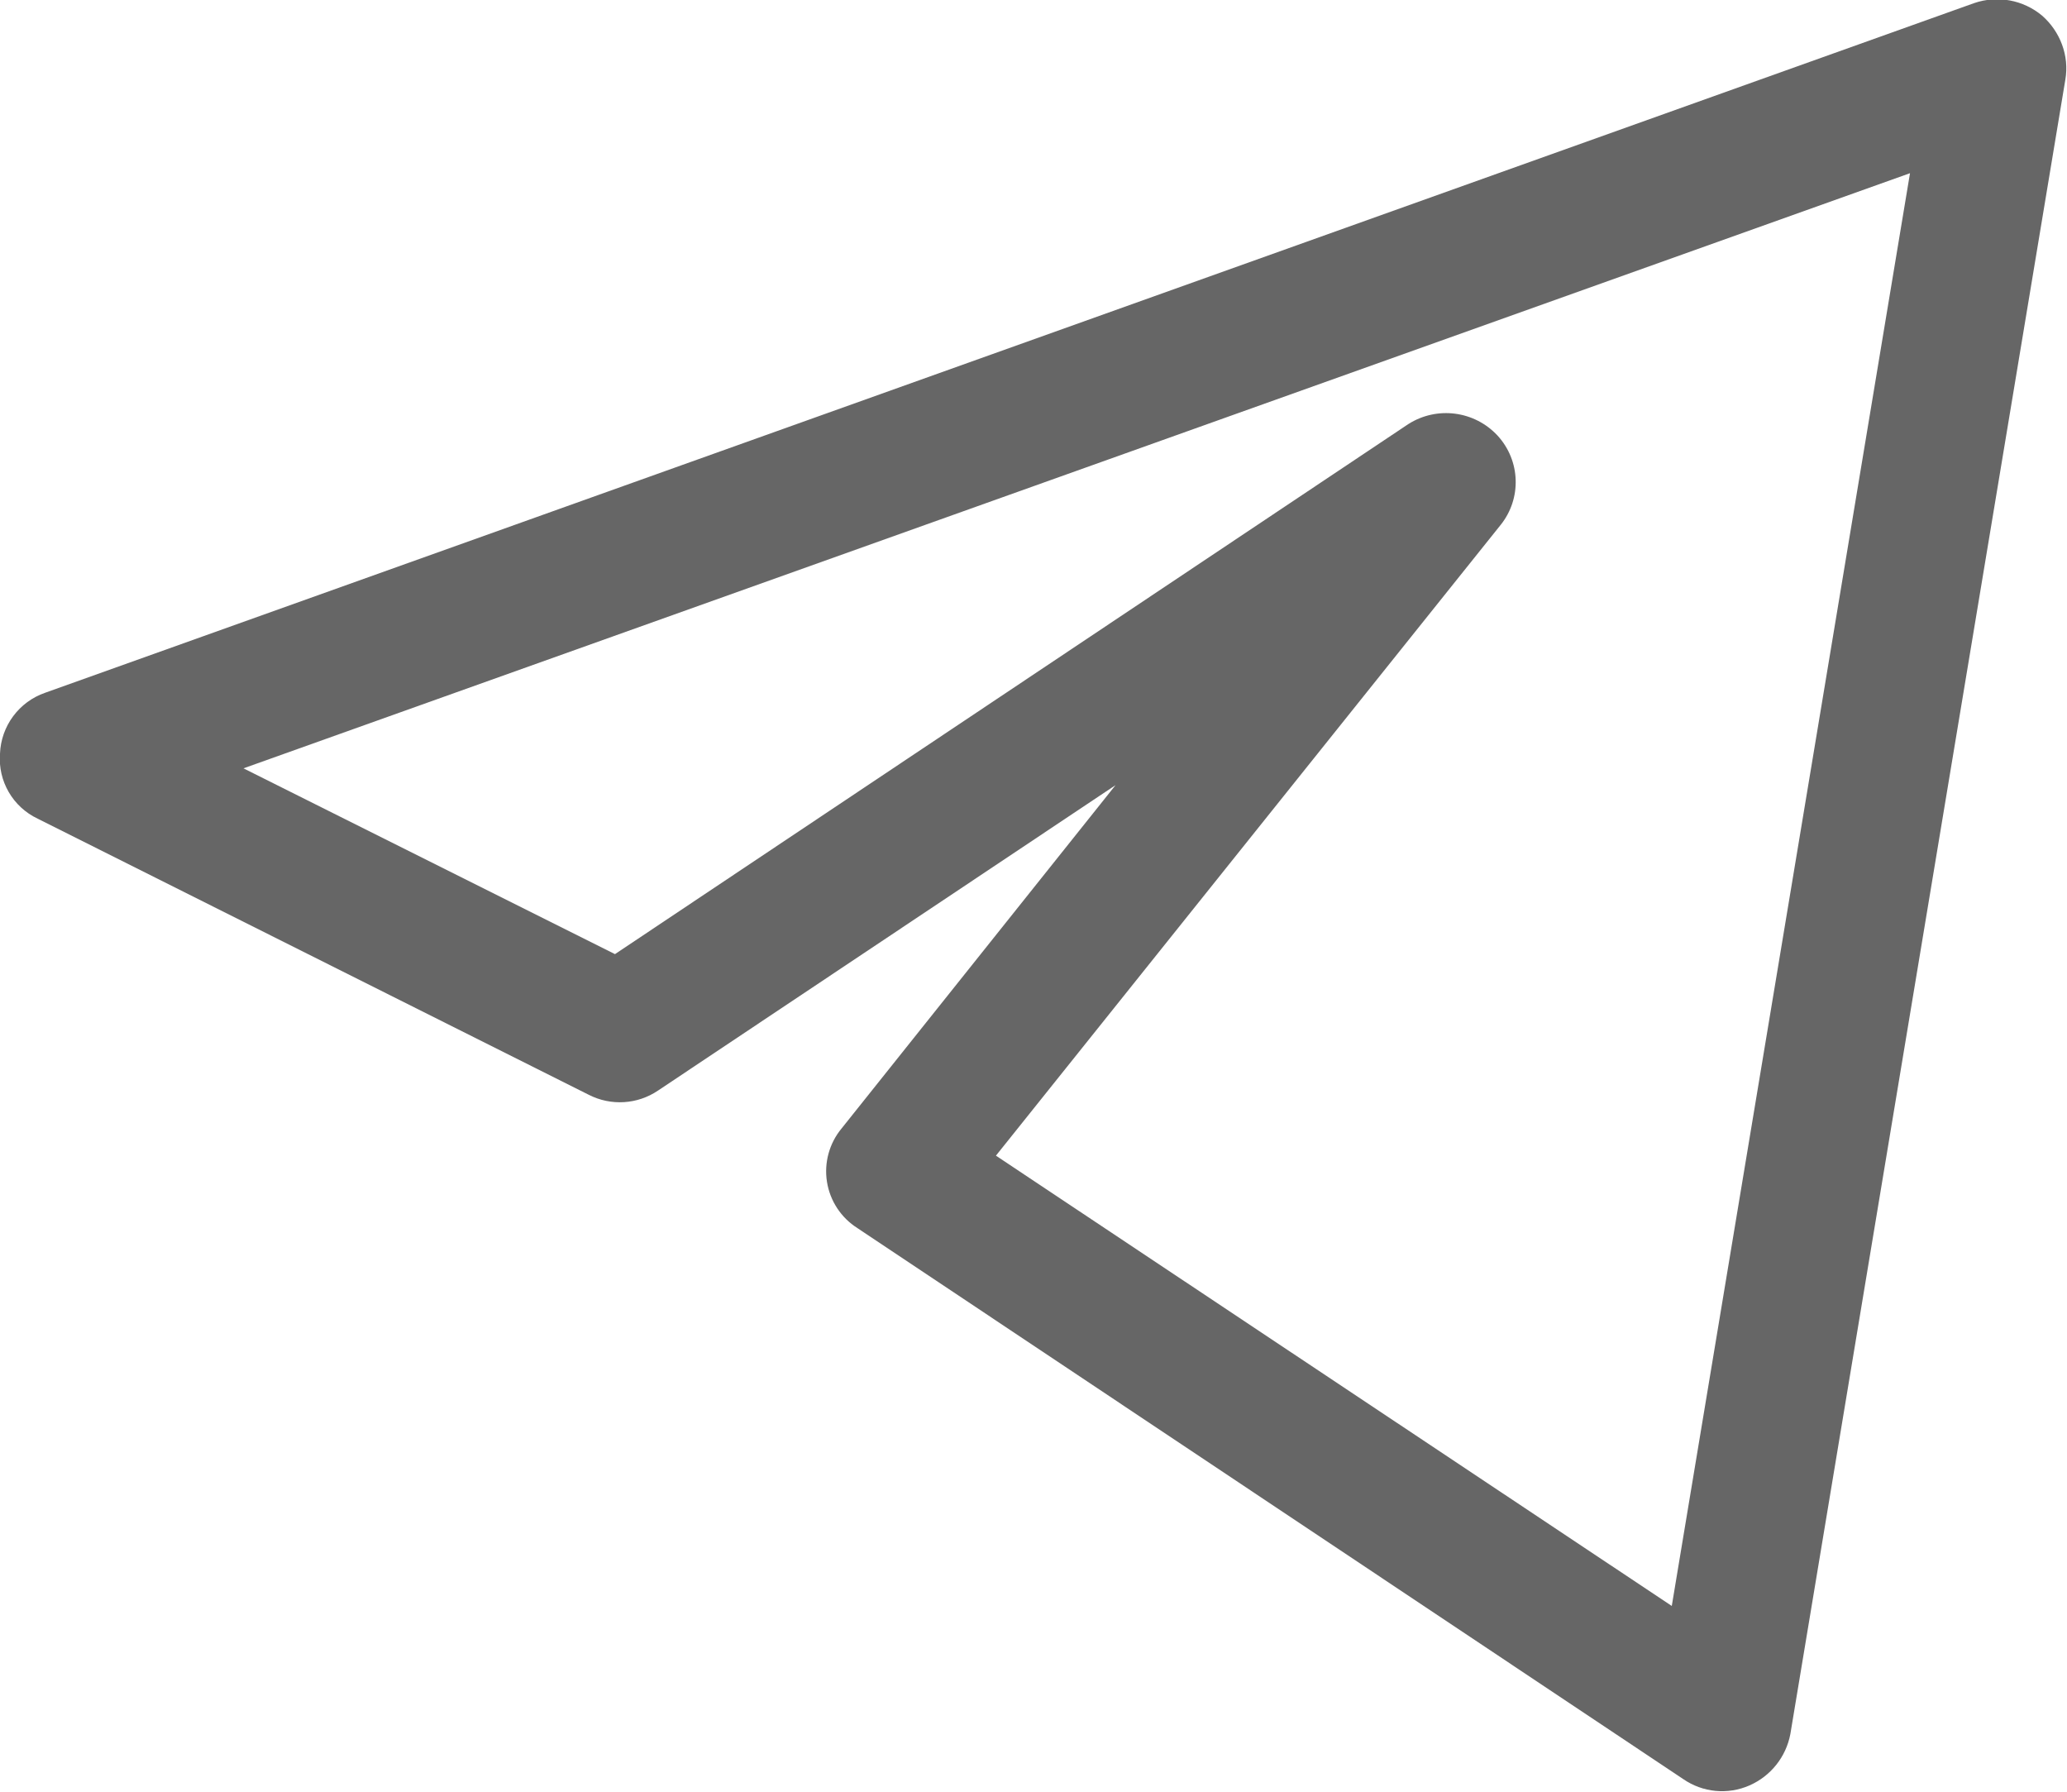
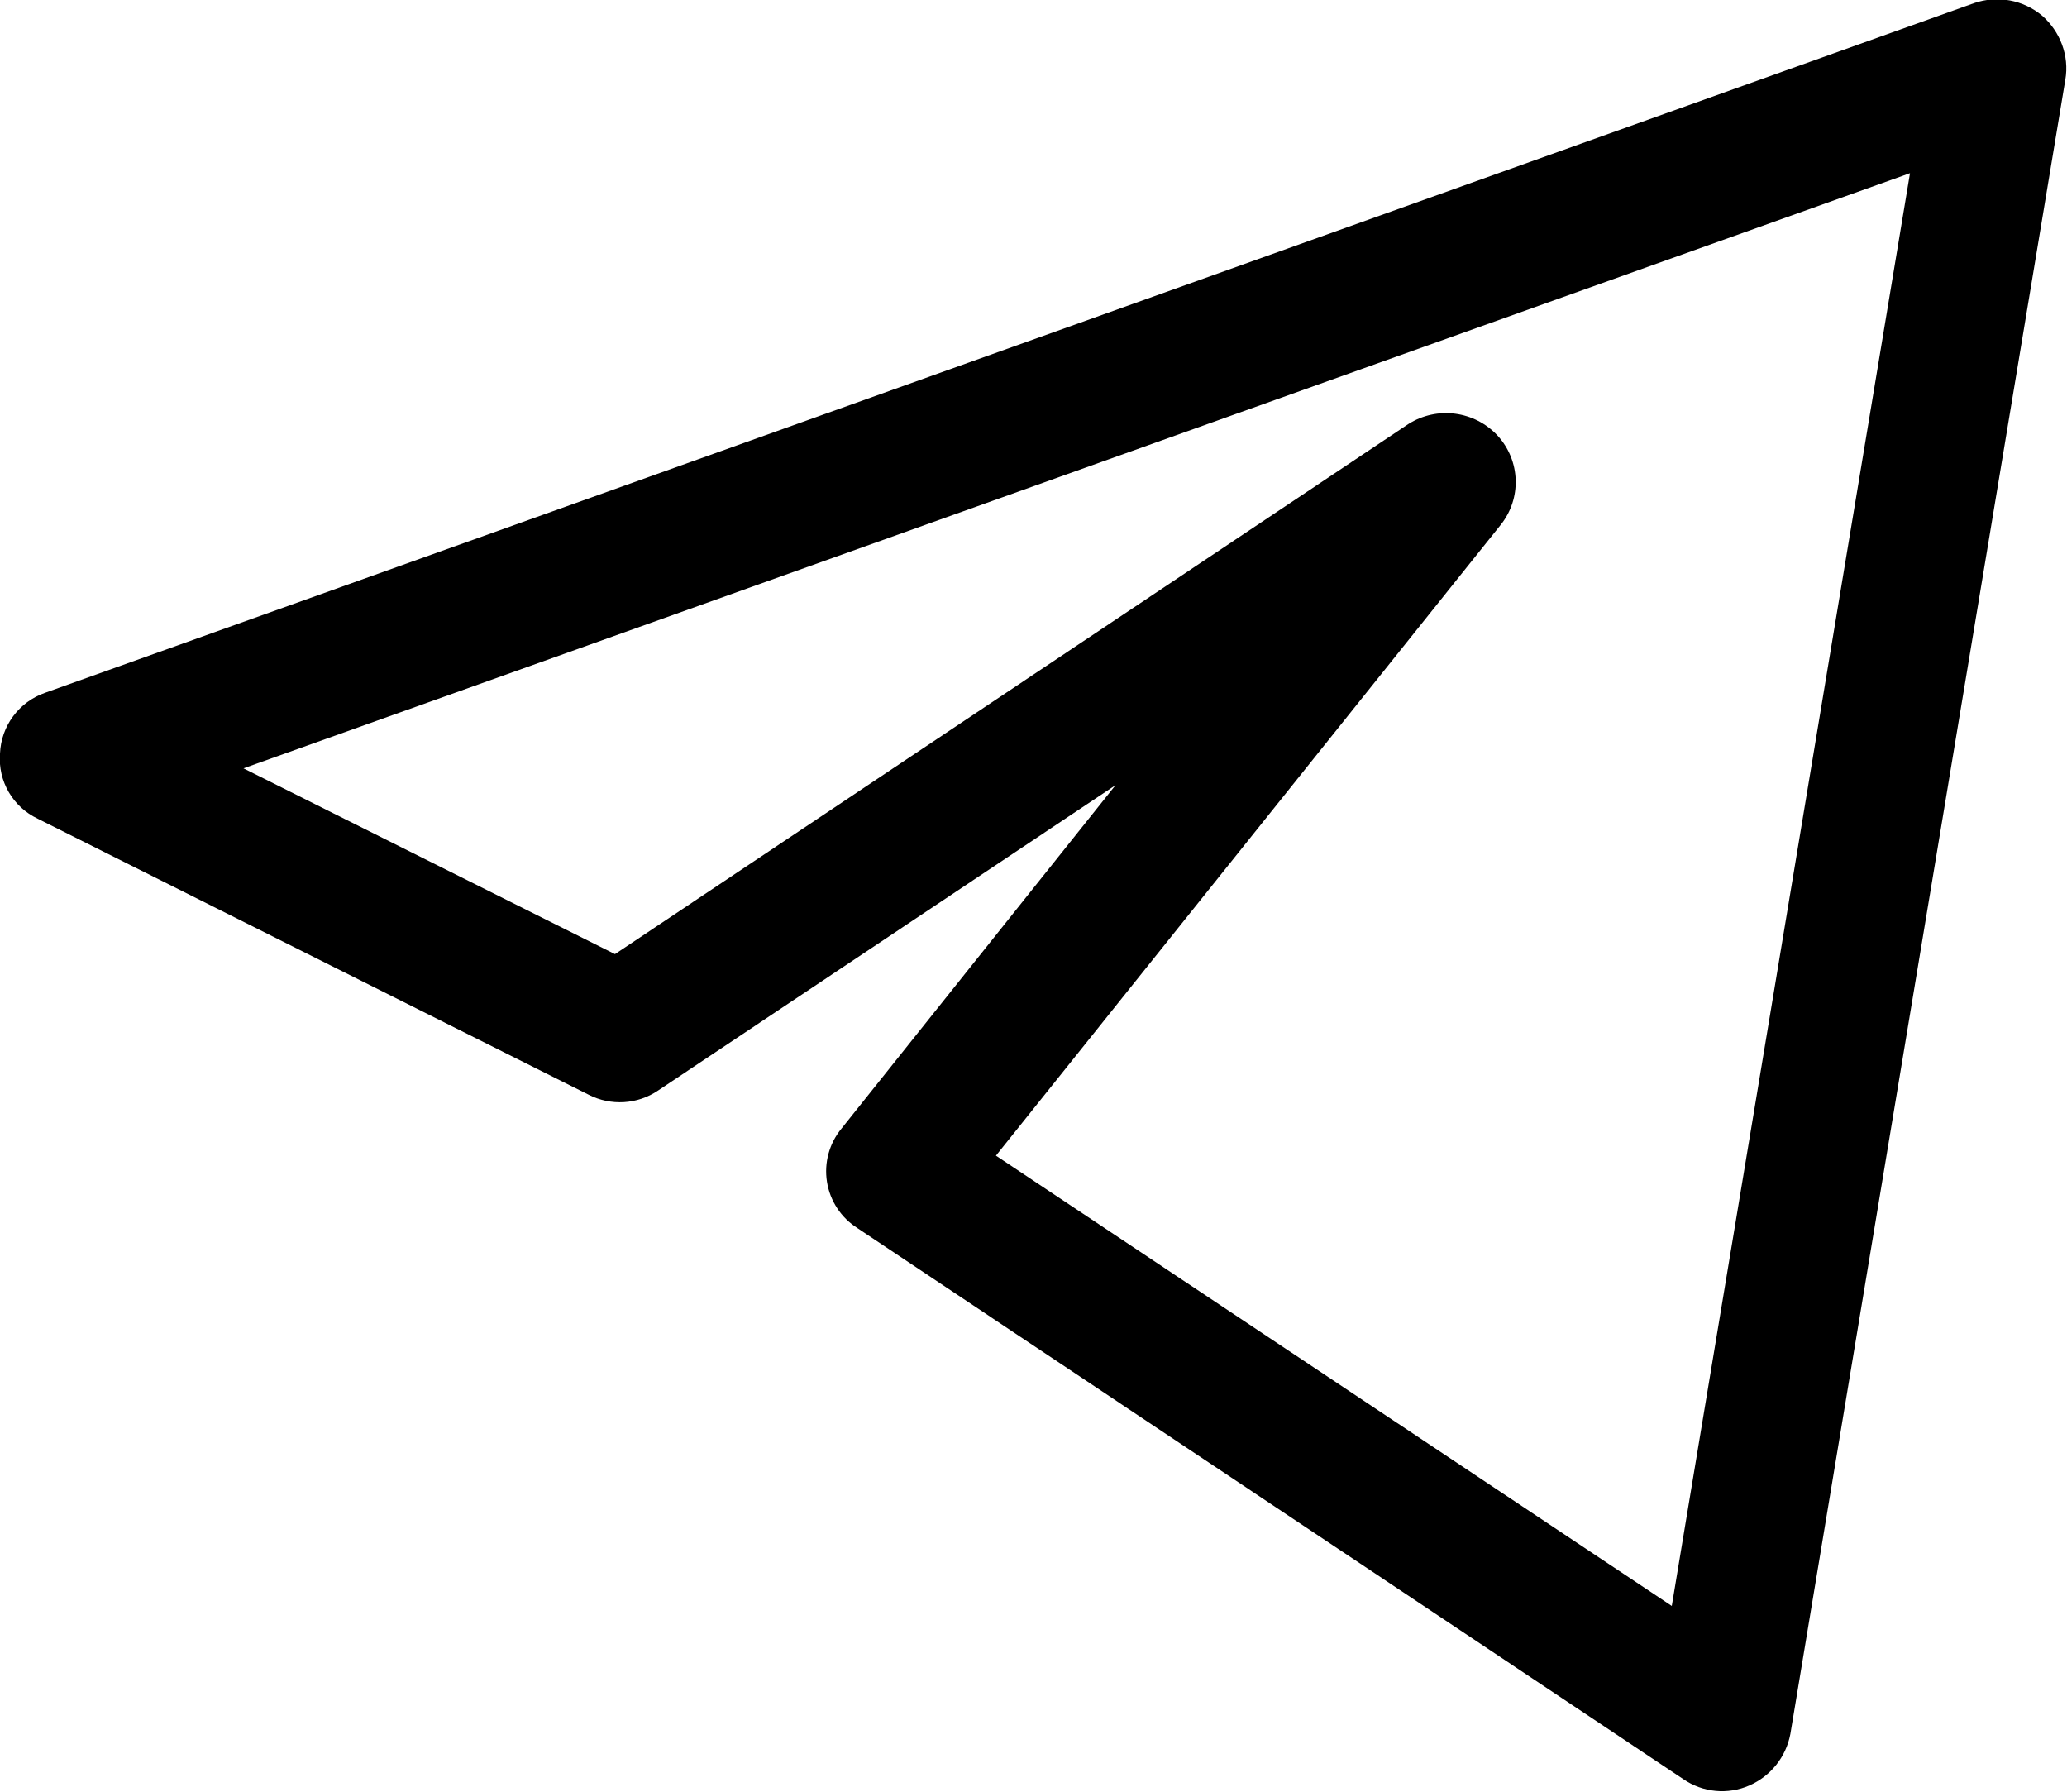
<svg xmlns="http://www.w3.org/2000/svg" viewBox="0 0 19.696 17.07" fill="none">
-   <path d="M19.46.15c.17.15.26.38.22.61l-2.62 15.76a.67.67 0 0 1-.39.49.65.65 0 0 1-.63-.06l-7.87-5.25a.64.64 0 0 1-.15-.95l2.61-3.27-4.36 2.91a.65.65 0 0 1-.66.04l-5.25-2.63a.63.63 0 0 1-.36-.62.64.64 0 0 1 .43-.58l18.38-6.57a.67.67 0 0 1 .65.12Zm-17.14 7.17 3.54 1.77 7.56-5.05a.67.67 0 0 1 .85.11c.22.24.23.6.03.85l-4.81 6.01 6.44 4.29 2.27-13.65-15.88 5.67Z" fill="#666" fill-rule="evenodd" />
+   <path d="M19.46.15c.17.15.26.38.22.61l-2.62 15.76a.67.67 0 0 1-.39.49.65.65 0 0 1-.63-.06l-7.87-5.25a.64.64 0 0 1-.15-.95l2.61-3.27-4.36 2.91a.65.65 0 0 1-.66.04l-5.25-2.63a.63.63 0 0 1-.36-.62.64.64 0 0 1 .43-.58l18.38-6.57a.67.67 0 0 1 .65.12Zm-17.14 7.17 3.54 1.77 7.56-5.05a.67.67 0 0 1 .85.11c.22.24.23.6.03.85l-4.81 6.01 6.44 4.29 2.27-13.65-15.88 5.67Z" fill="currentColor" fill-rule="evenodd" />
</svg>
